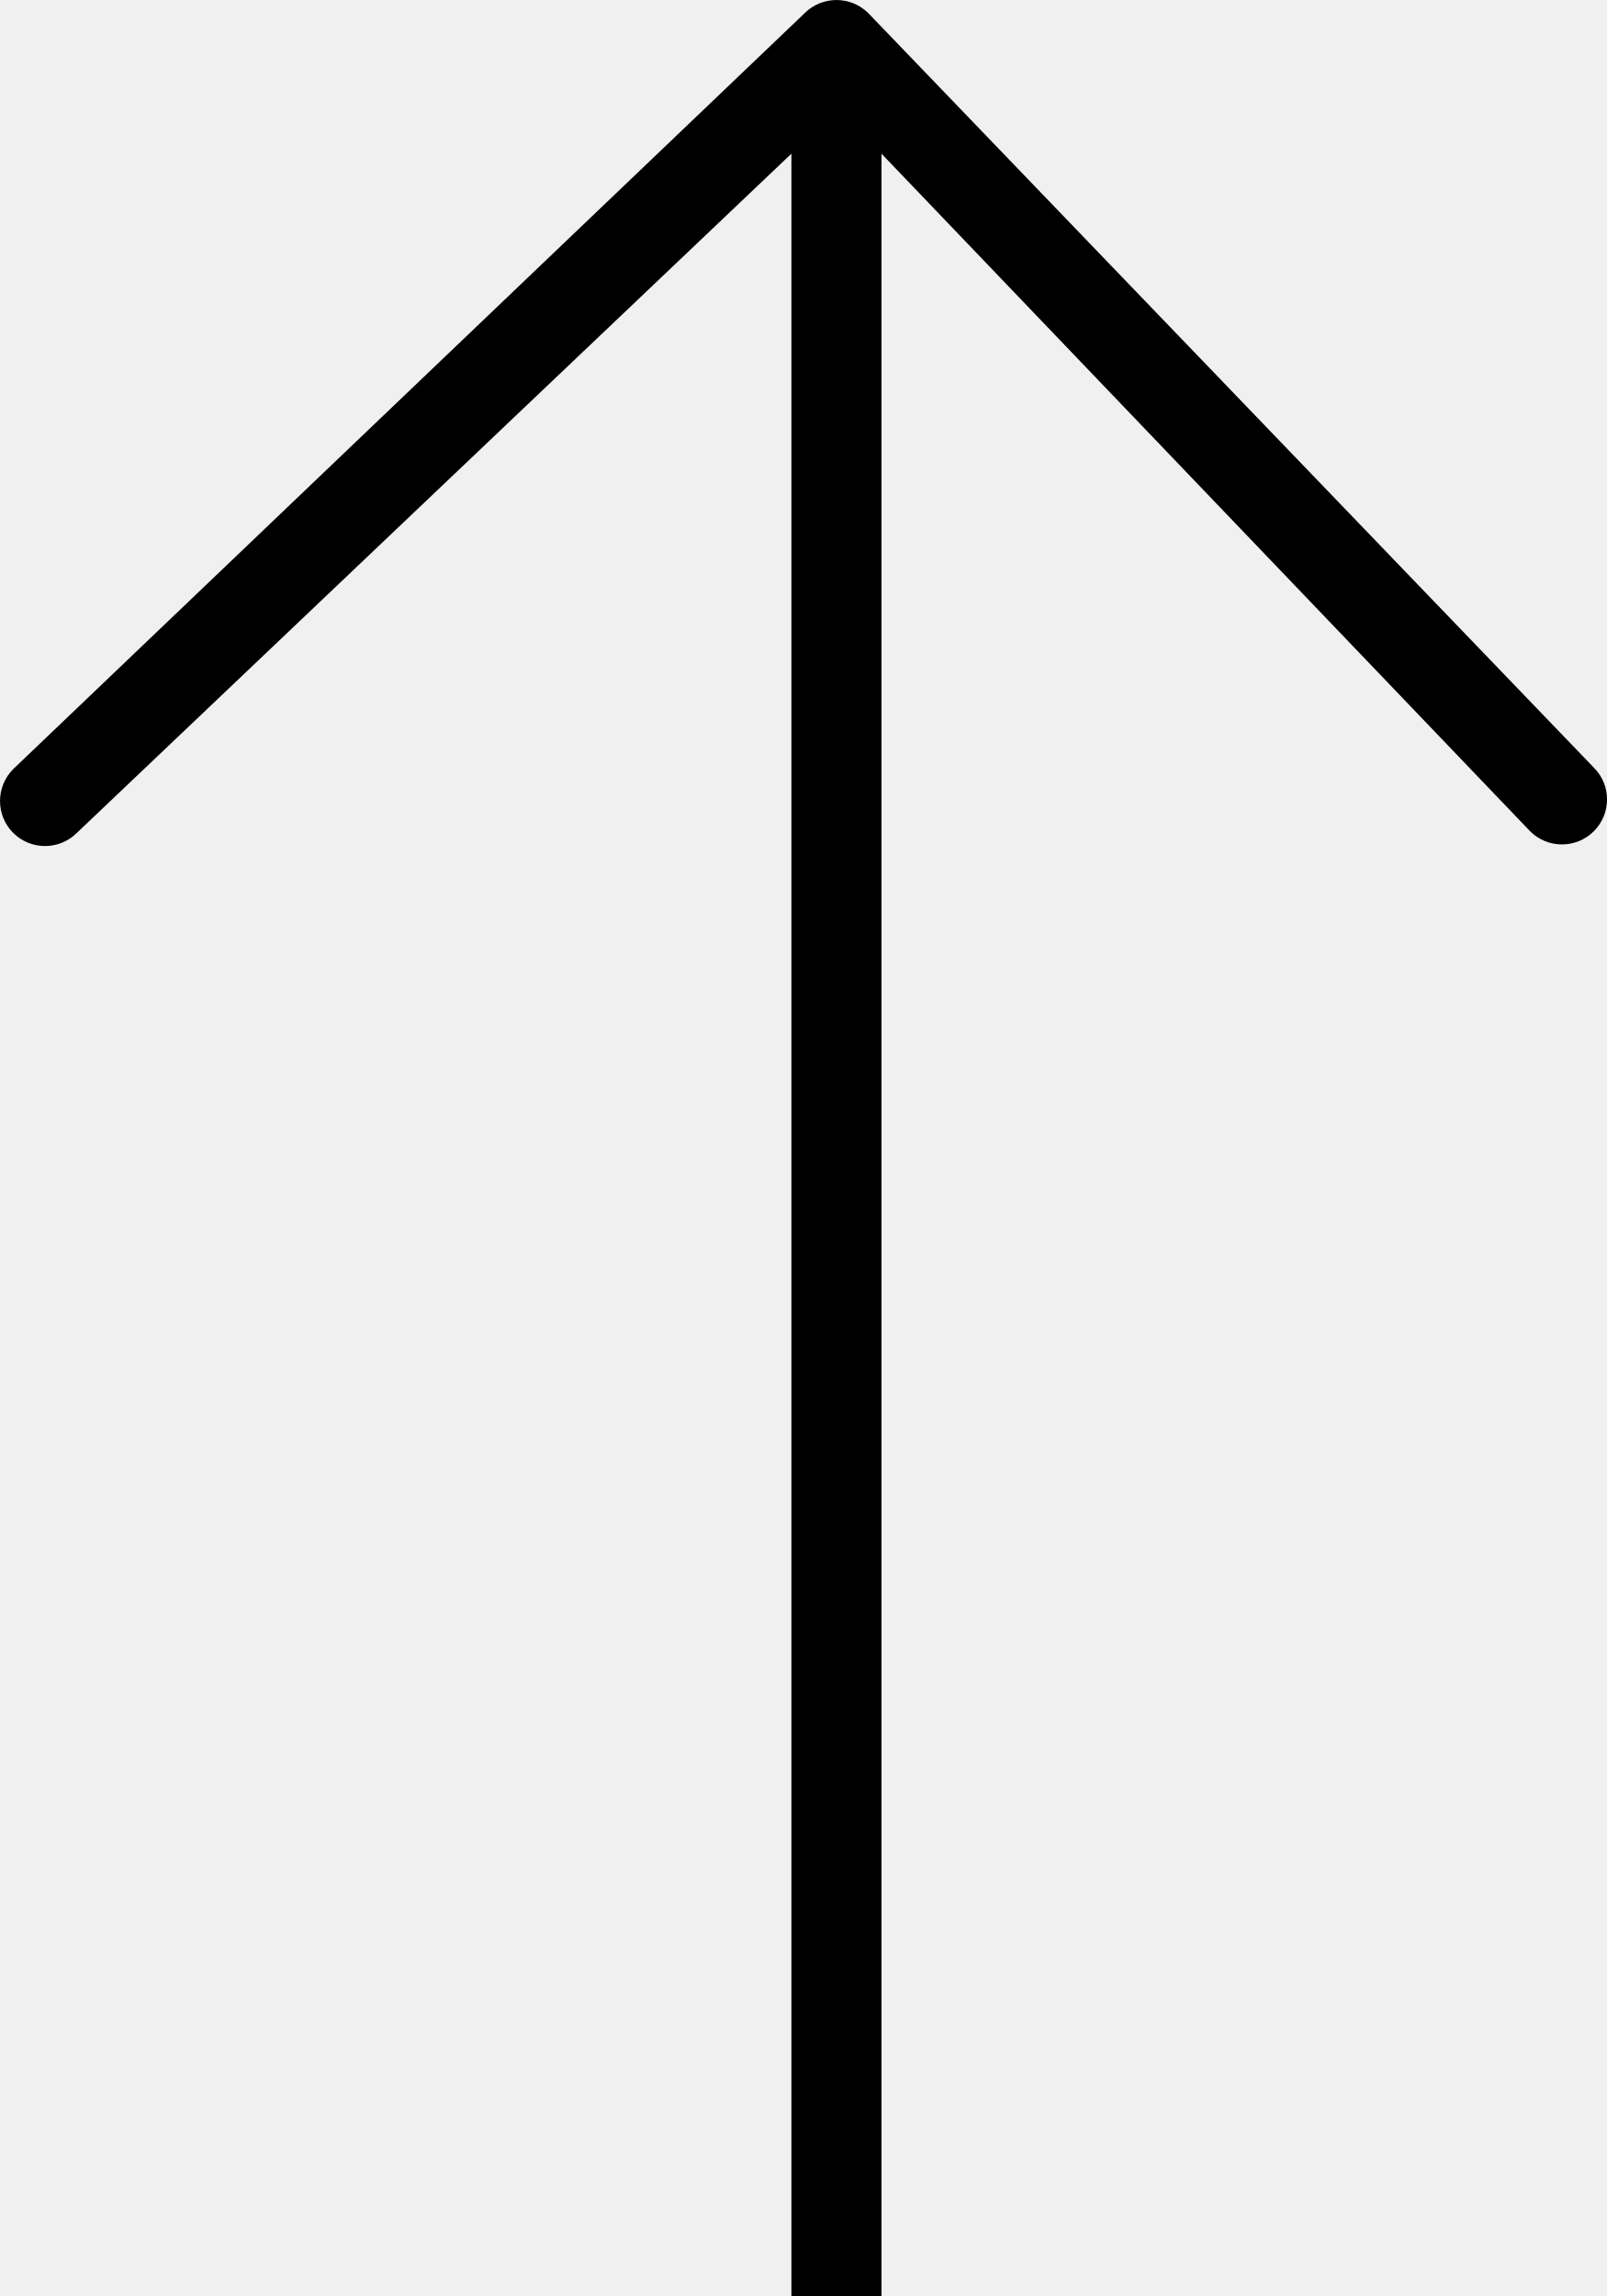
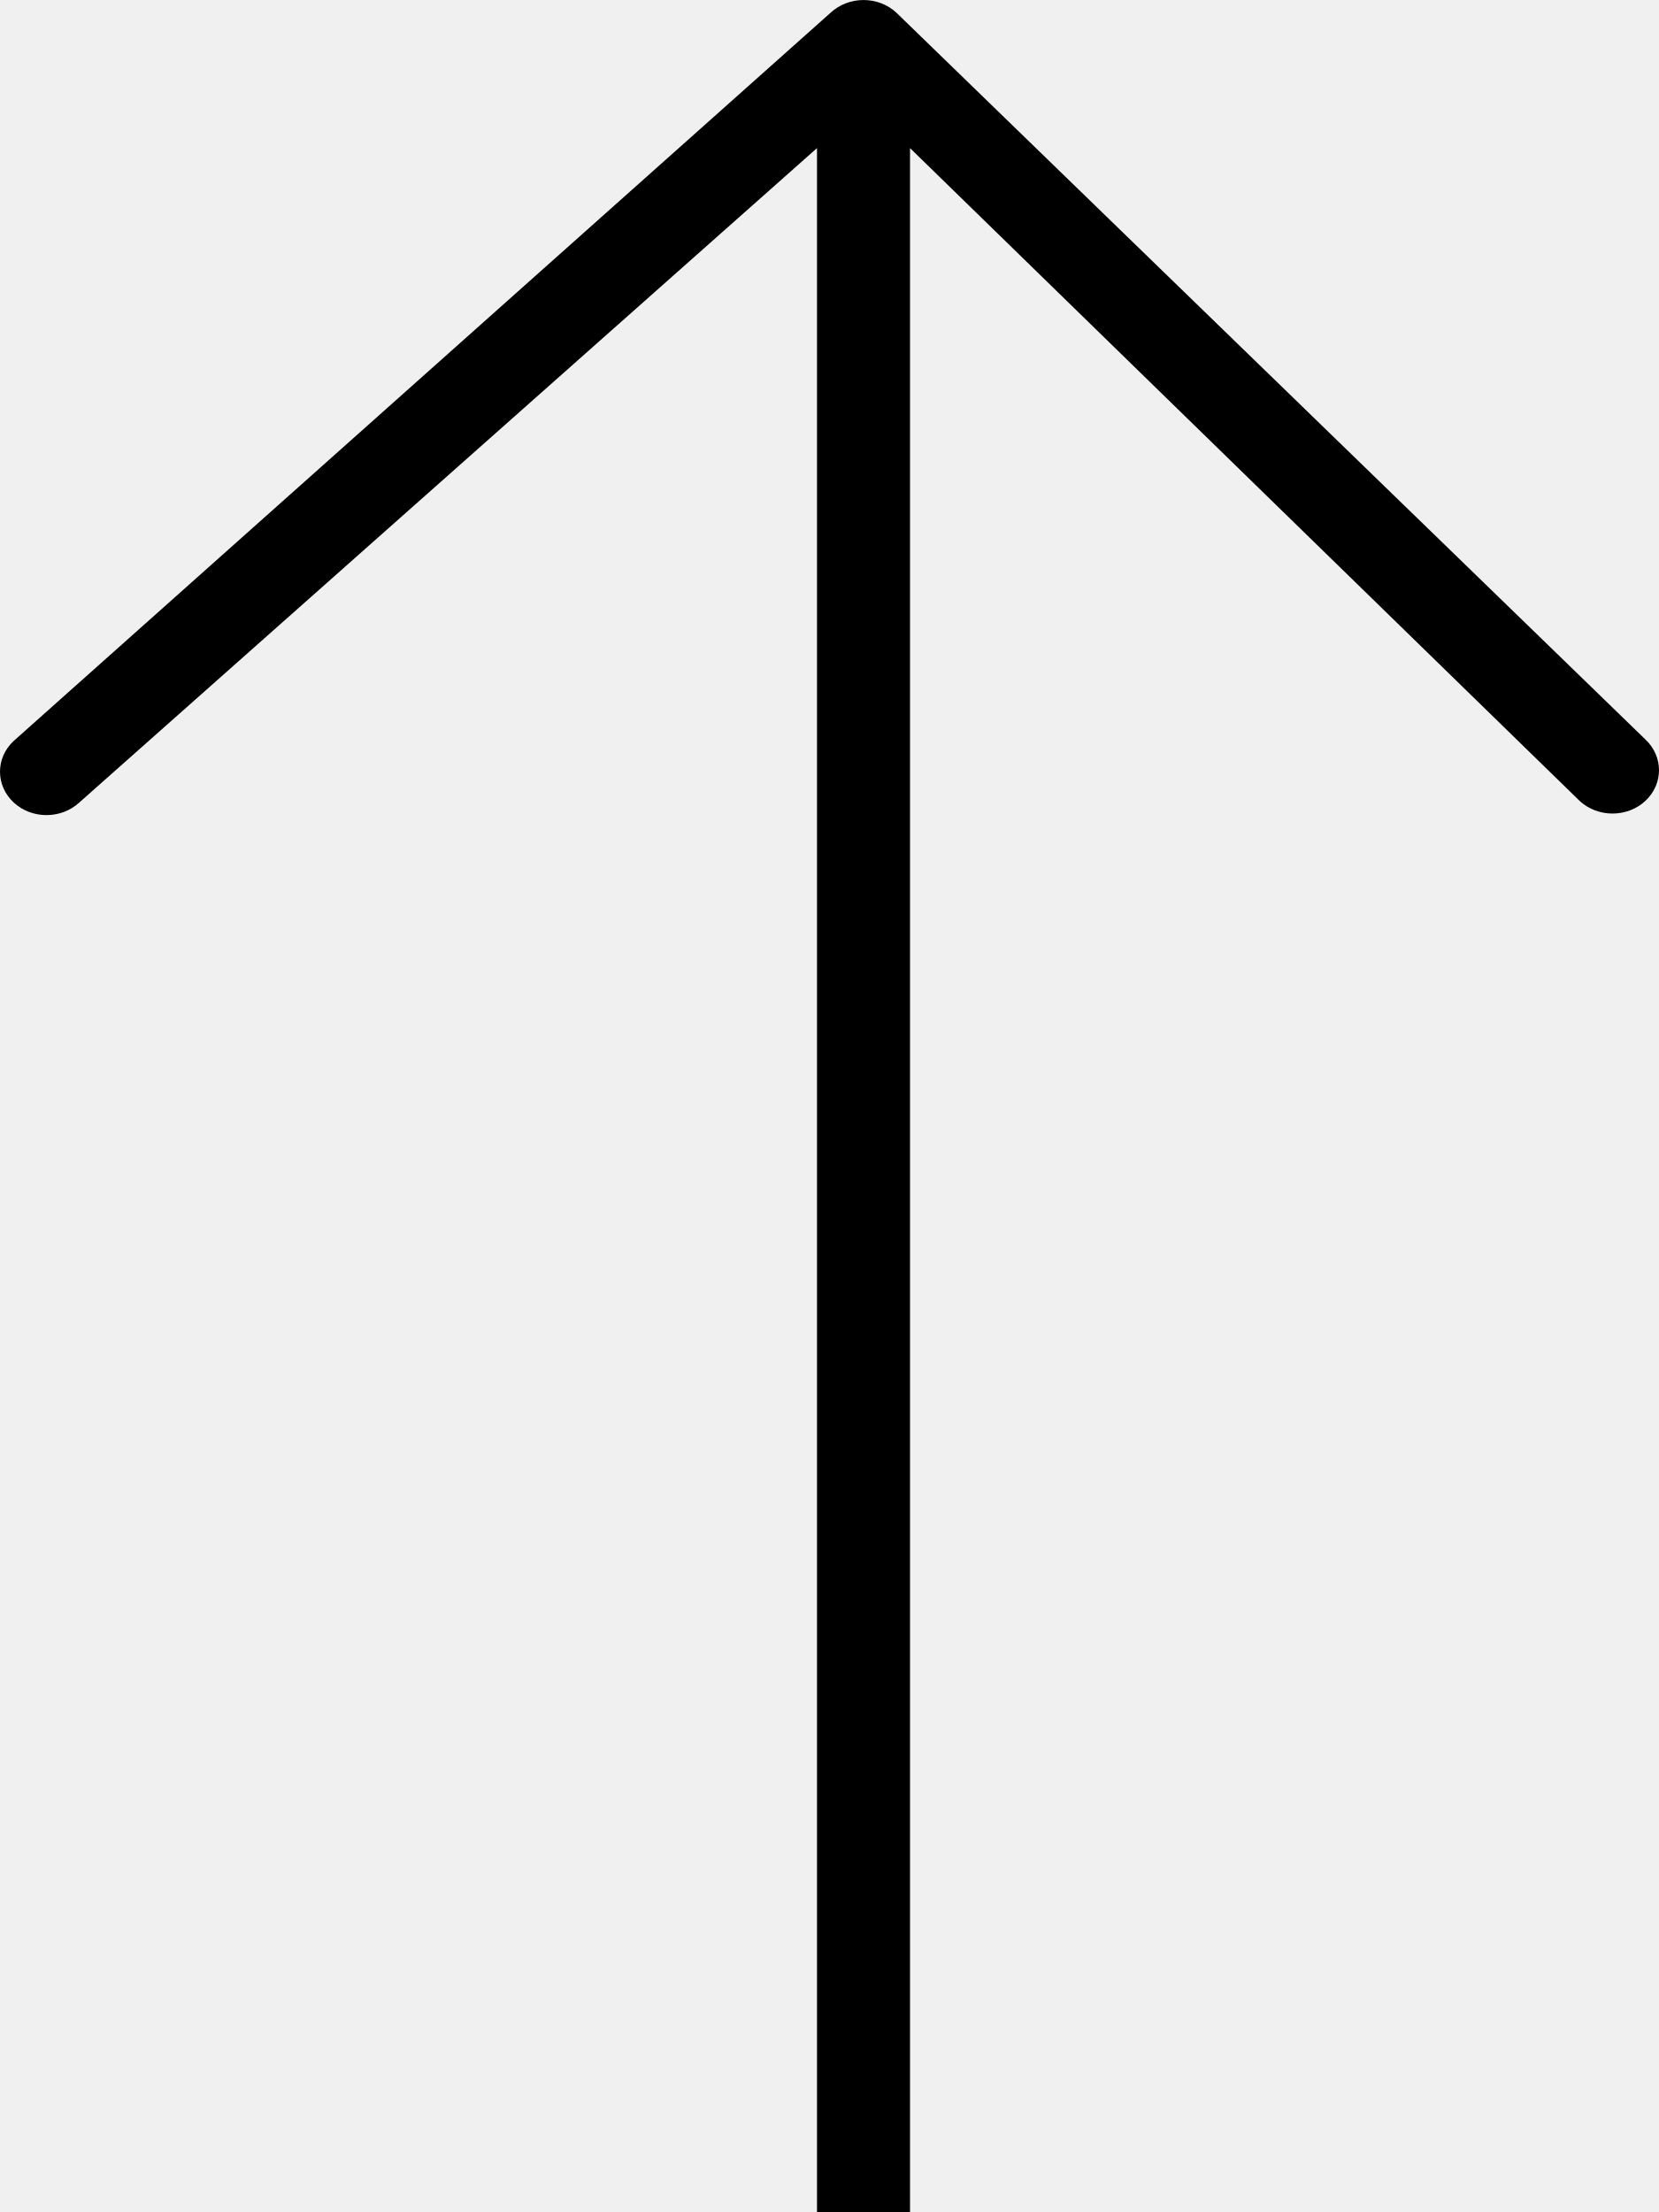
- <svg xmlns="http://www.w3.org/2000/svg" width="21" height="30" viewBox="0 0 21 30" fill="none">
-   <path fill-rule="evenodd" clip-rule="evenodd" d="M11.519 2.008V30H10.342V2.008L1.005 10.882C0.775 11.112 0.402 11.112 0.172 10.882C-0.057 10.653 -0.057 10.28 0.172 10.05L10.515 0.172C10.745 -0.057 11.117 -0.057 11.347 0.172L20.828 10.03C21.058 10.259 21.058 10.632 20.828 10.861C20.598 11.091 20.225 11.091 19.995 10.861L11.519 2.008Z" fill="black" />
+ <svg xmlns="http://www.w3.org/2000/svg" width="15" height="20" viewBox="0 0 15 20" fill="none">
+   <g clip-path="url(#clip0_27_2)">
+     <path fill-rule="evenodd" clip-rule="evenodd" d="M8.228 1.339V20H7.387V1.339L0.718 7.255C0.553 7.408 0.287 7.408 0.123 7.255C-0.041 7.102 -0.041 6.853 0.123 6.7L7.51 0.115C7.675 -0.038 7.941 -0.038 8.105 0.115L14.877 6.686C15.041 6.84 15.041 7.088 14.877 7.241C14.713 7.394 14.447 7.394 14.282 7.241L8.228 1.339Z" fill="black" />
+   </g>
+   <defs>
+     <clipPath id="clip0_27_2">
+       <rect width="15" height="20" fill="white" />
+     </clipPath>
+   </defs>
</svg>
